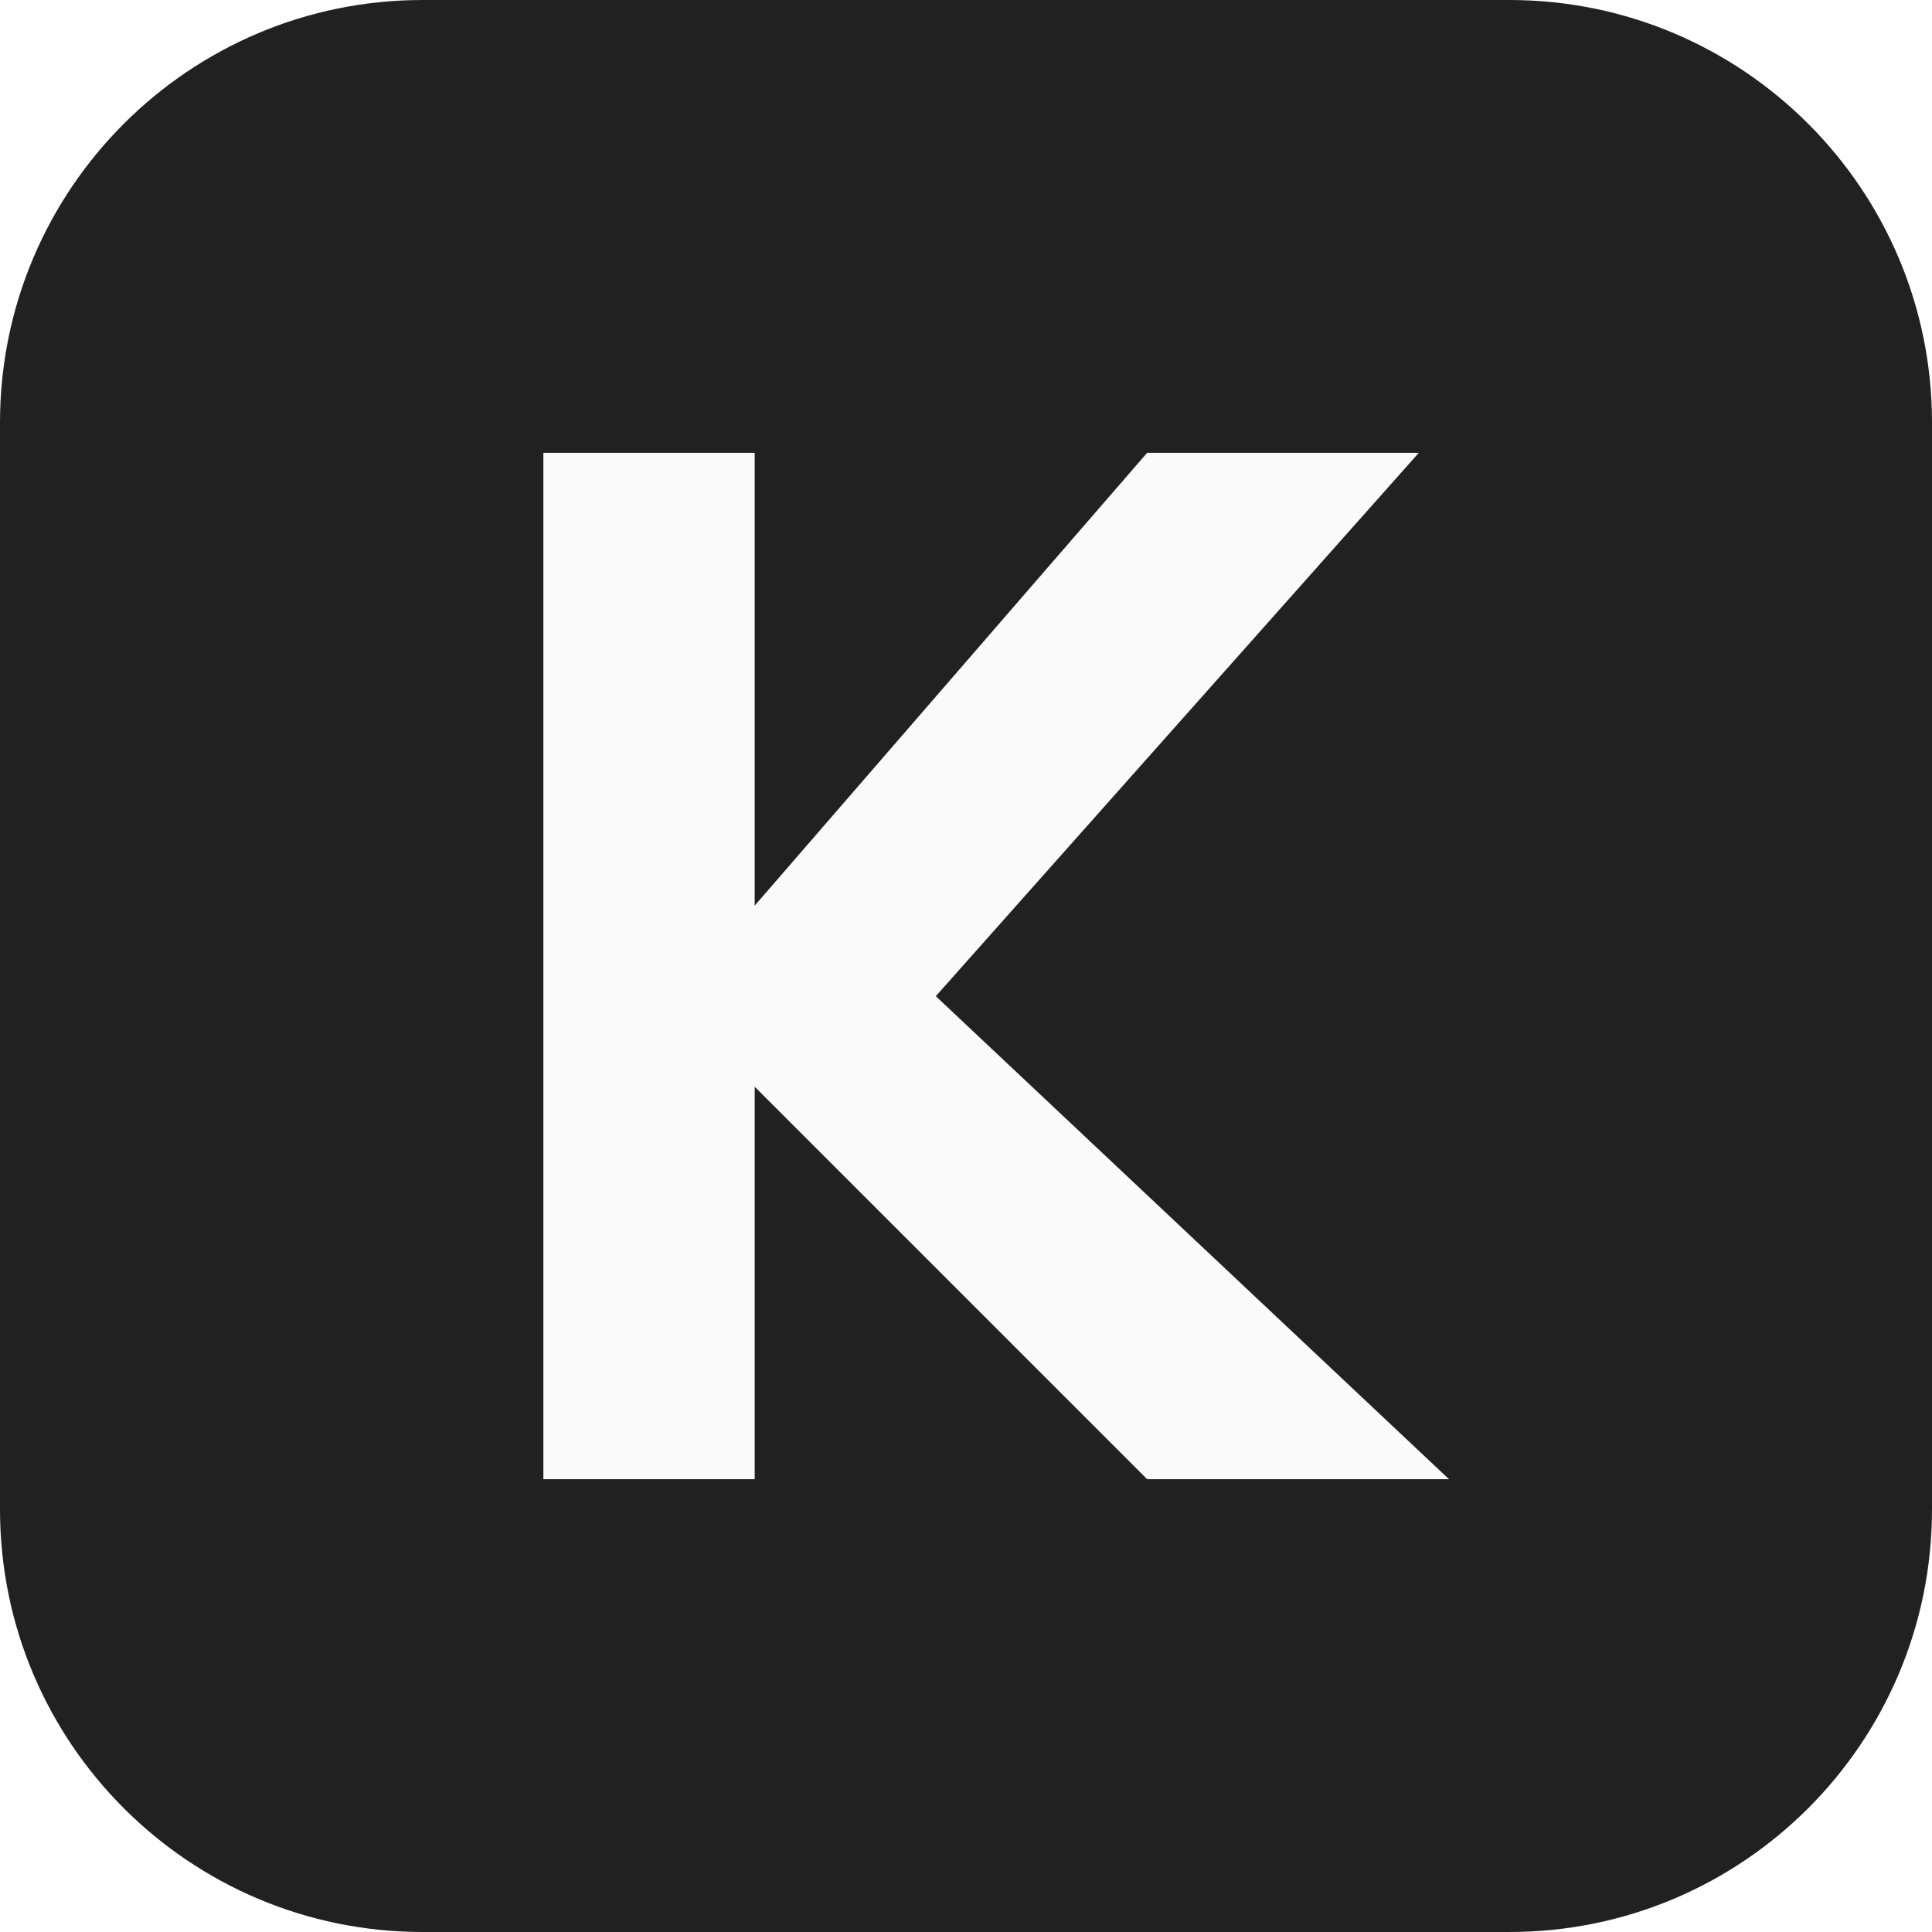
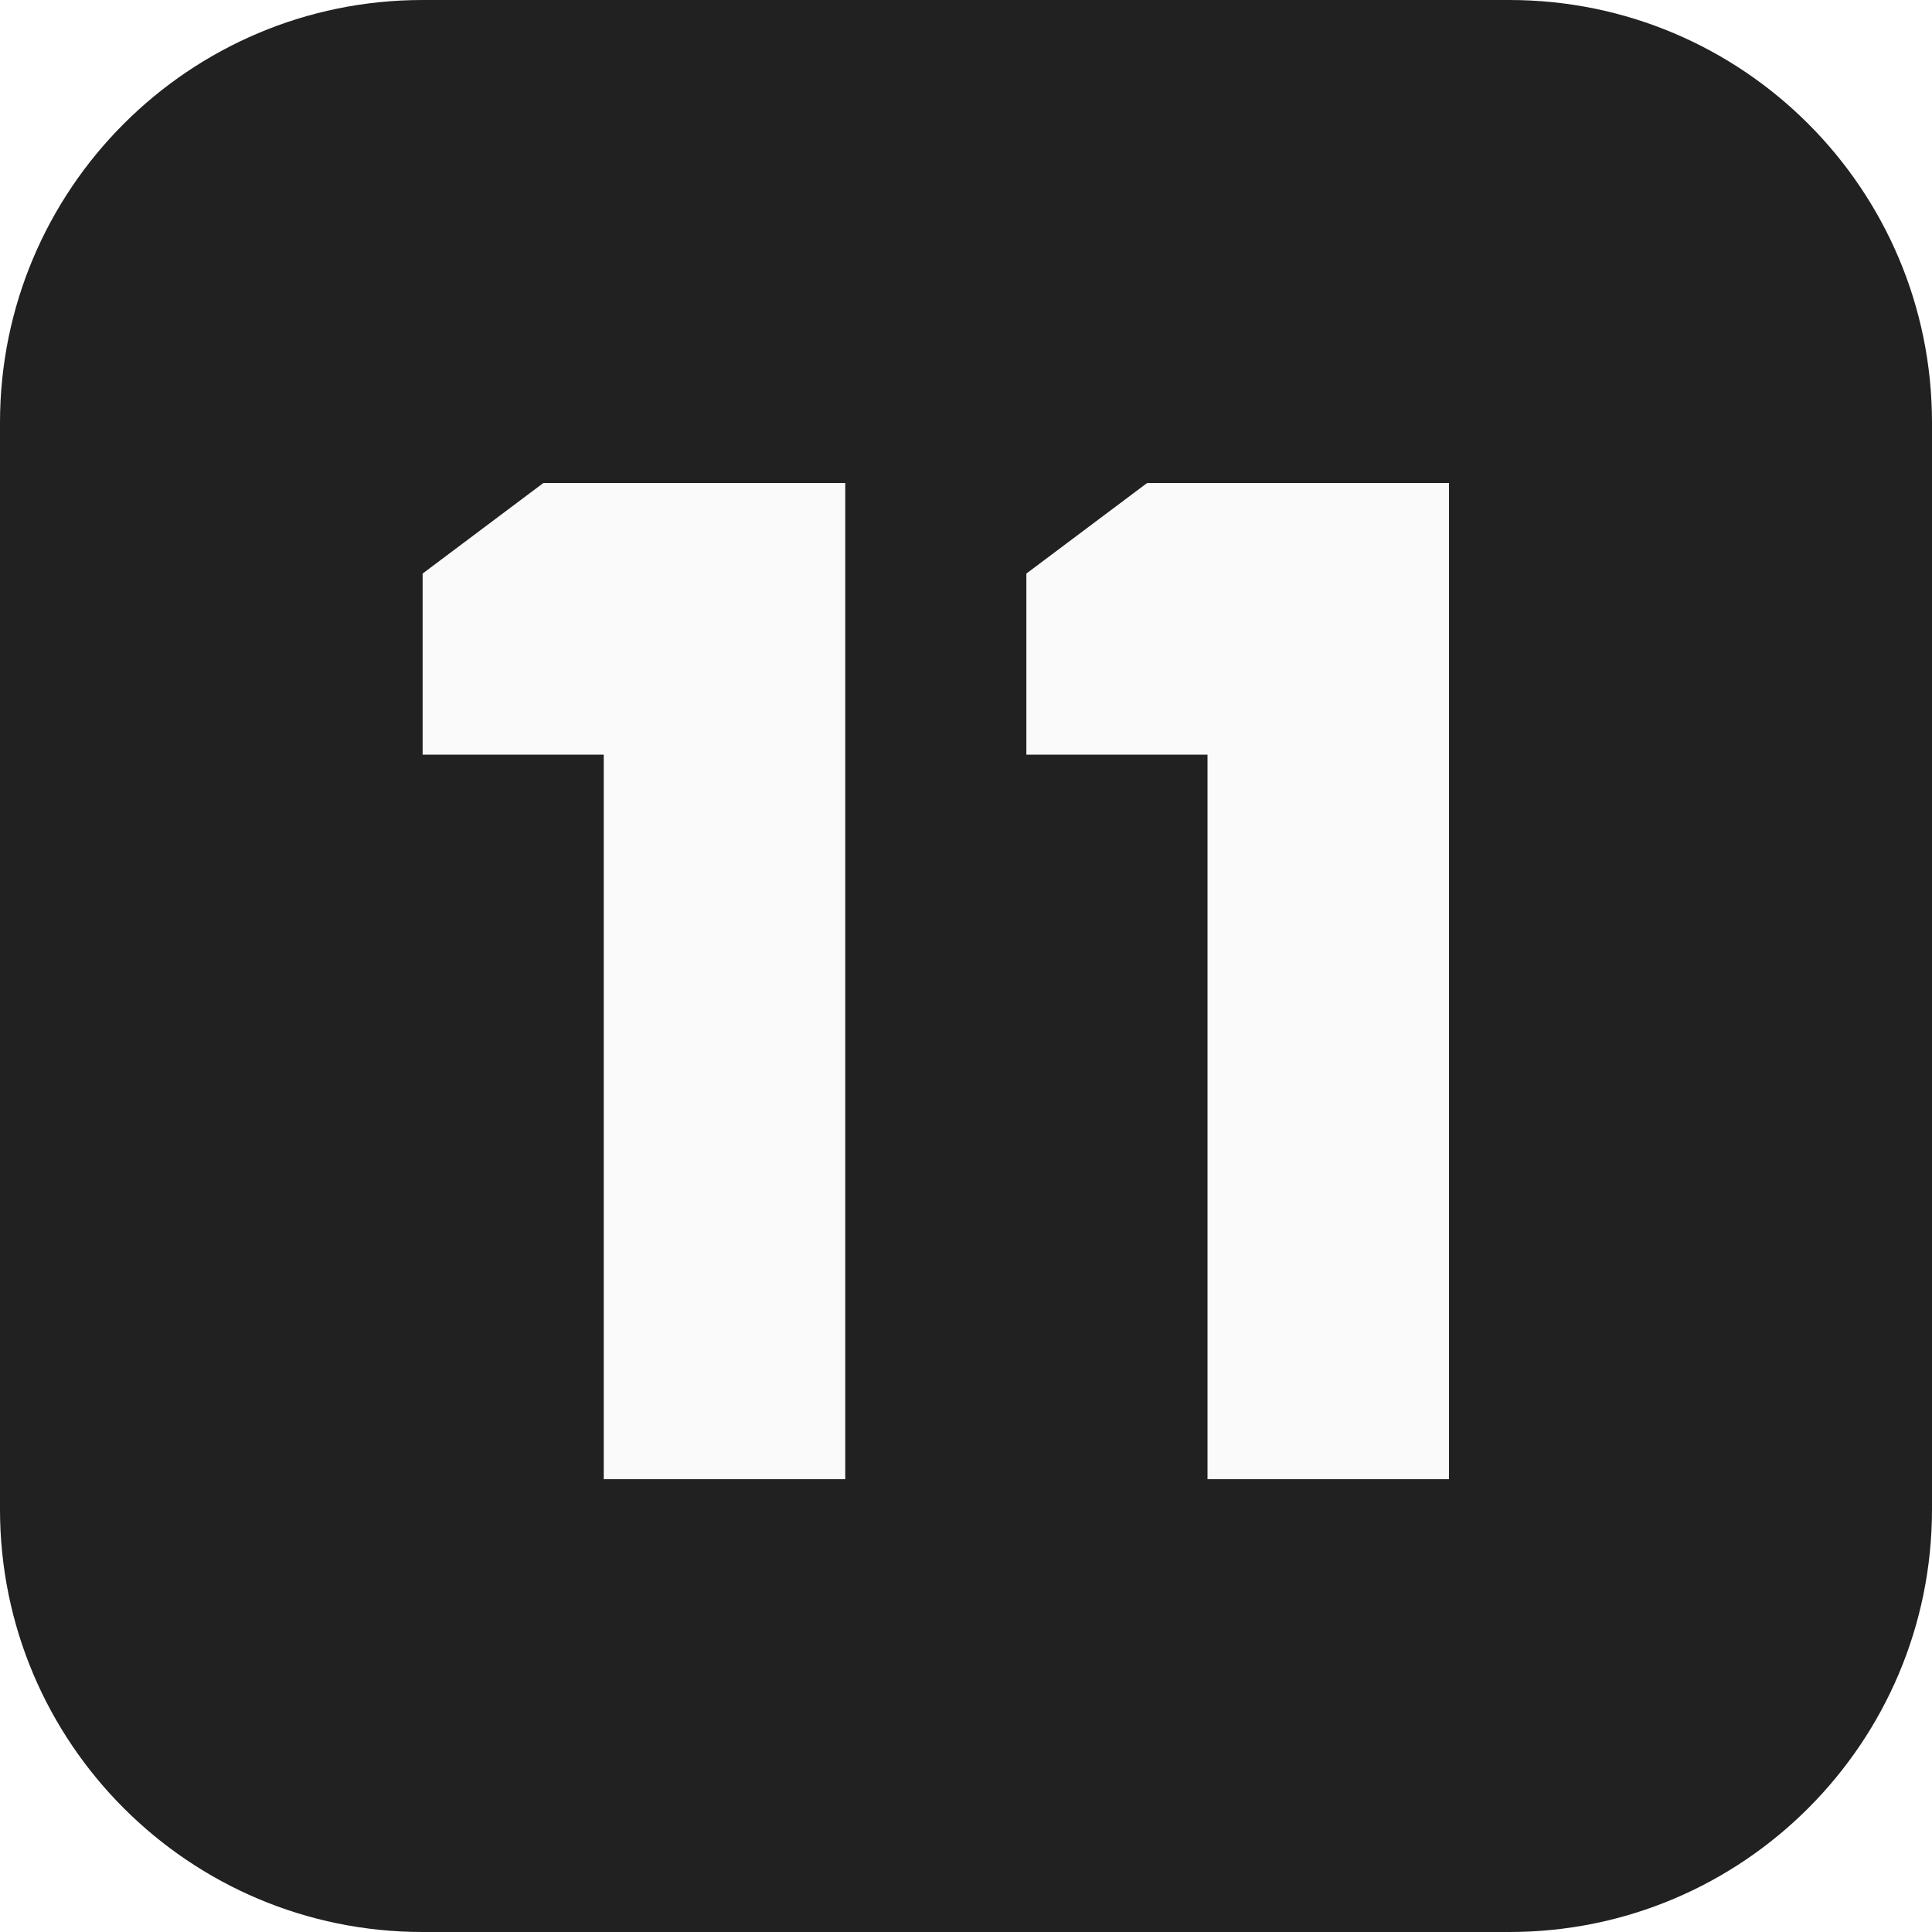
<svg xmlns="http://www.w3.org/2000/svg" viewBox="0 0 64 64">
  <rect width="64" height="64" rx="14" fill="#202120" />
-   <path d="M18 15h7v15l13-15h9L31 33l17 16h-10L25 36v13h-7z" fill="#fafafa" />
+   <path d="M18 16h10v33h-8V25h-6v-6zM38 16h10v33h-8V25h-6v-6z" fill="#fafafa" />
</svg>
